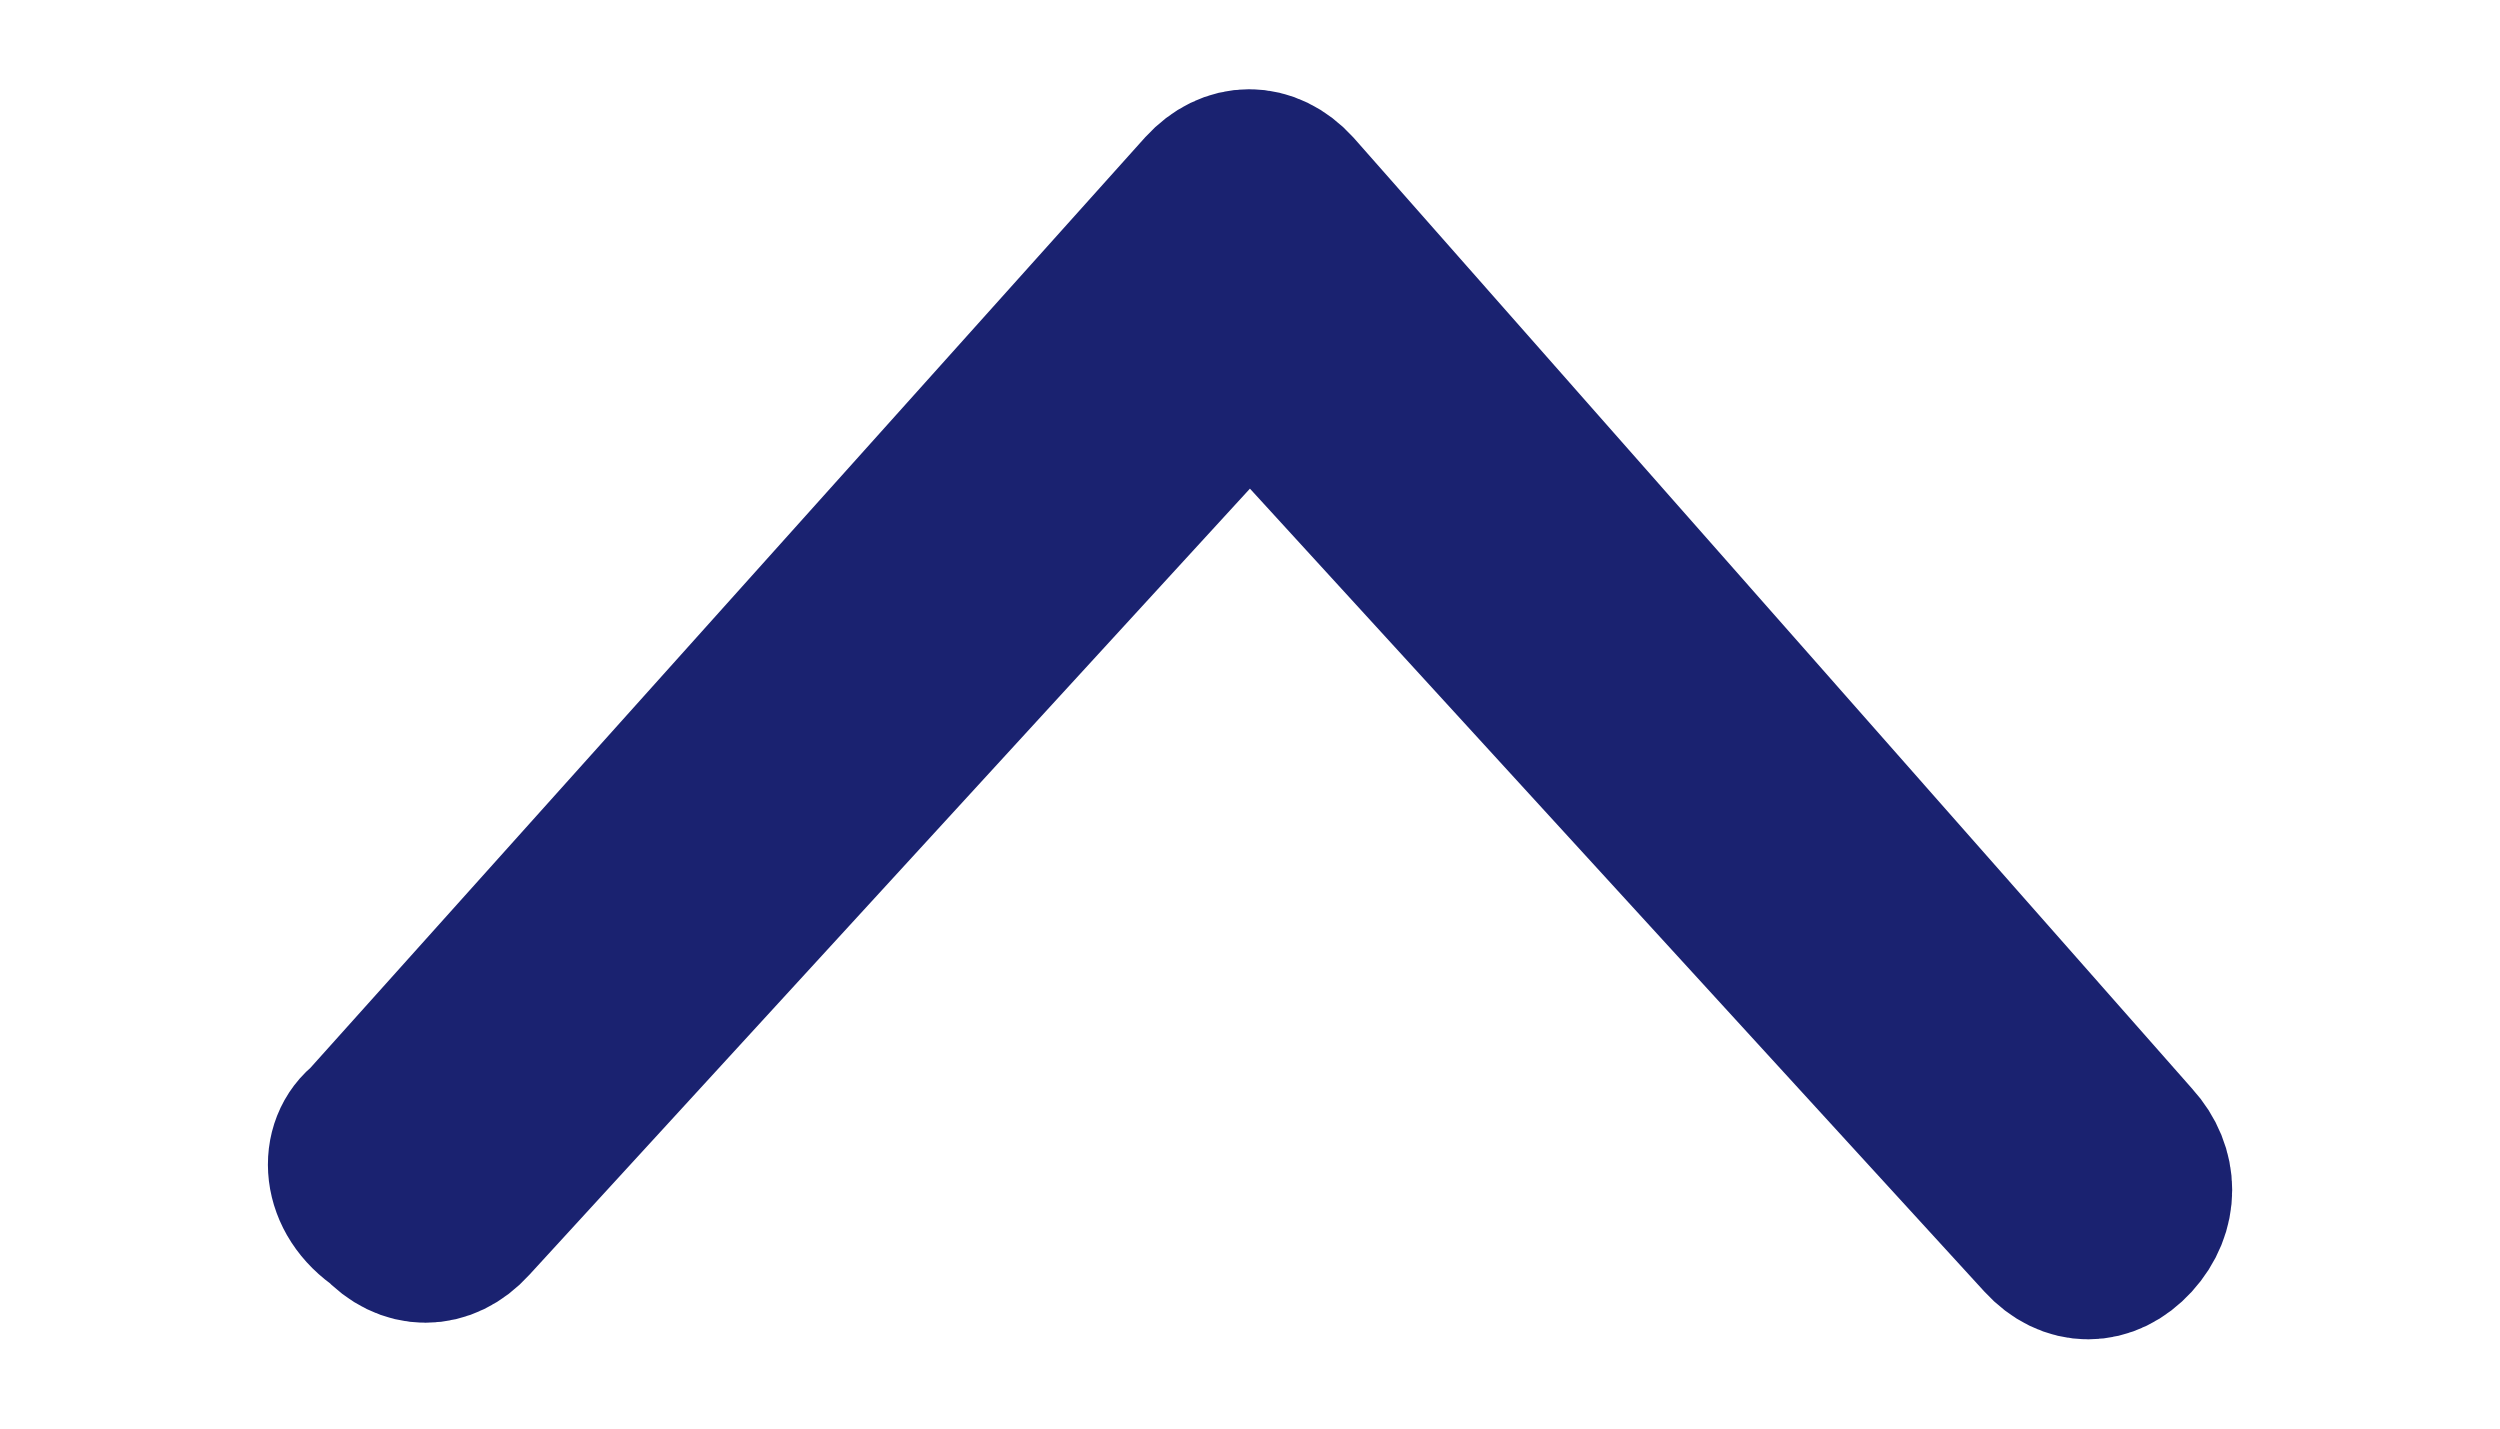
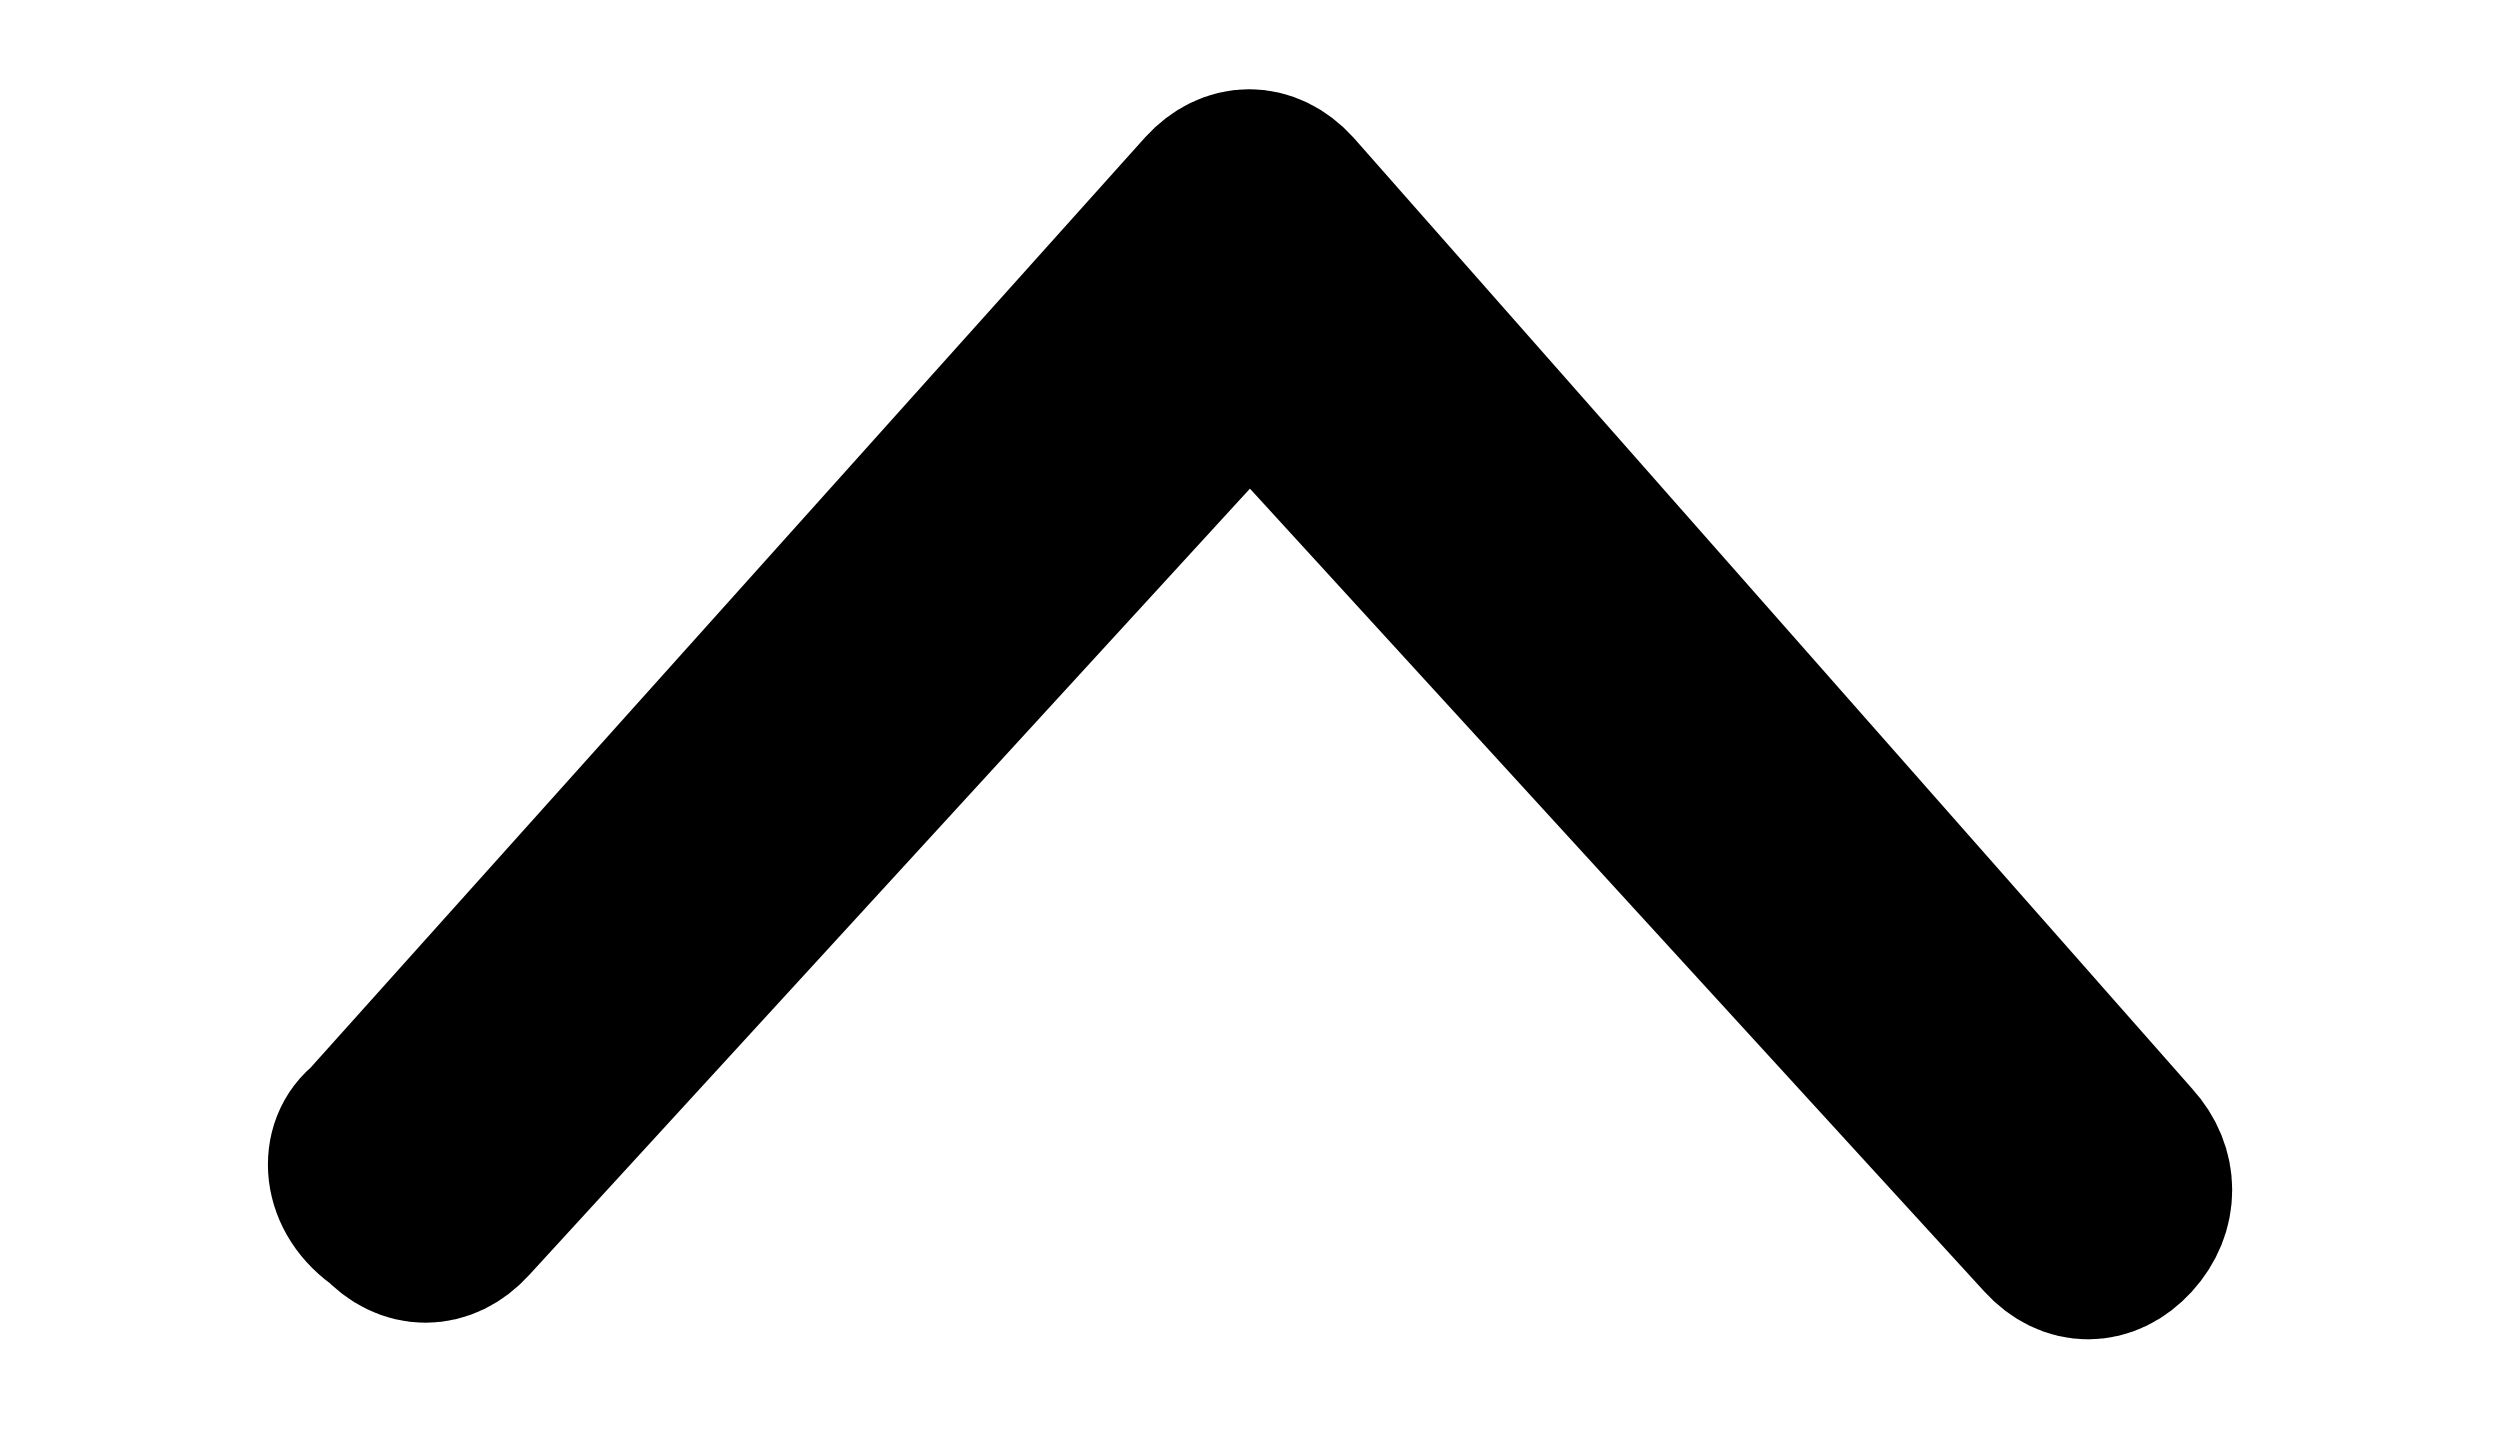
<svg xmlns="http://www.w3.org/2000/svg" width="14px" height="8px" viewBox="0 0 14 8" version="1.1">
  <defs />
  <g stroke="currentColor" stroke-width="1" fill="currentColor" fill-rule="evenodd">
-     <path d="M11.913,6.34 L7.216,1.104 C7.089,0.965 6.92,0.965 6.793,1.104 L2.095,6.432 C1.968,6.571 1.968,6.757 2.095,6.896 C2.222,7.035 2.391,7.035 2.518,6.896 L7,1.996 L11.406,6.803 C11.532,6.942 11.702,6.942 11.829,6.803 C12.04,6.664 12.04,6.432 11.913,6.34 Z" id="Shape" stroke="#1A2270" fill="#1A2270" fill-rule="nonzero" transform="translate(7, 4) scale(1, -1) rotate(-180) translate(-7, -4) " />
+     <path d="M11.913,6.34 L7.216,1.104 C7.089,0.965 6.92,0.965 6.793,1.104 L2.095,6.432 C1.968,6.571 1.968,6.757 2.095,6.896 C2.222,7.035 2.391,7.035 2.518,6.896 L7,1.996 L11.406,6.803 C11.532,6.942 11.702,6.942 11.829,6.803 C12.04,6.664 12.04,6.432 11.913,6.34 Z" id="Shape" stroke="currentColor" fill="#1A2270" fill-rule="nonzero" transform="translate(7, 4) scale(1, -1) rotate(-180) translate(-7, -4) " />
  </g>
</svg>
